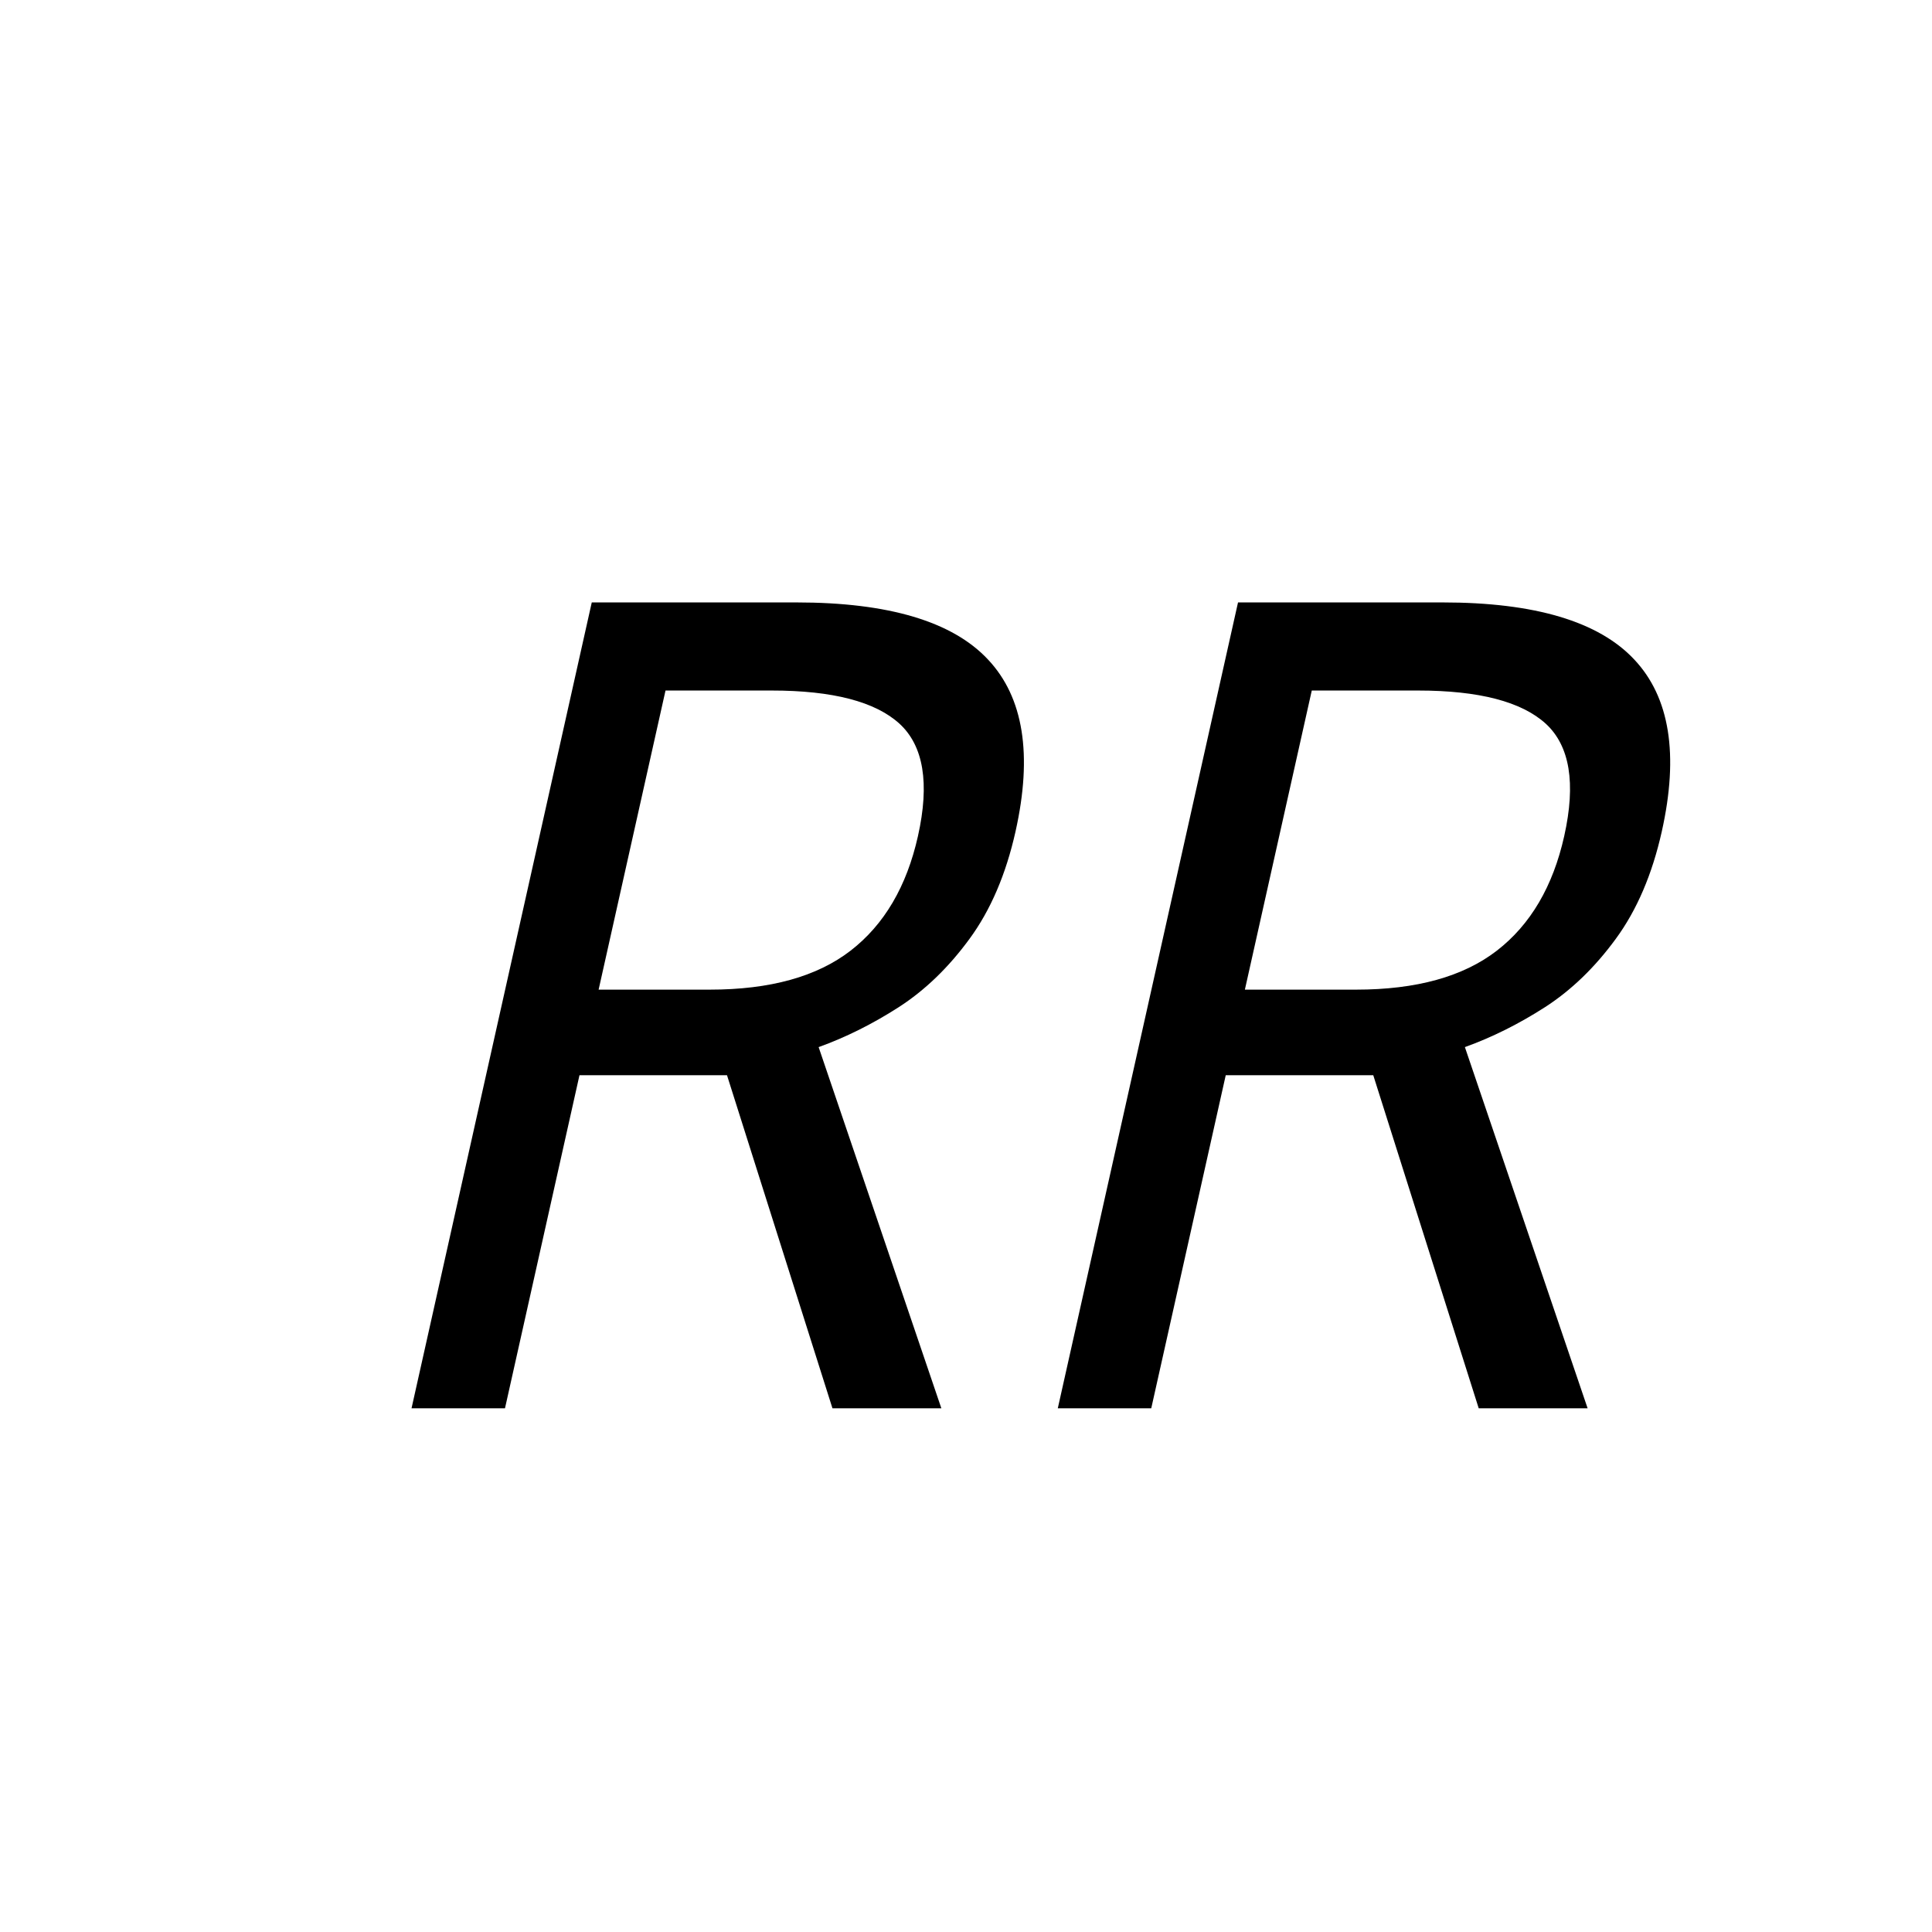
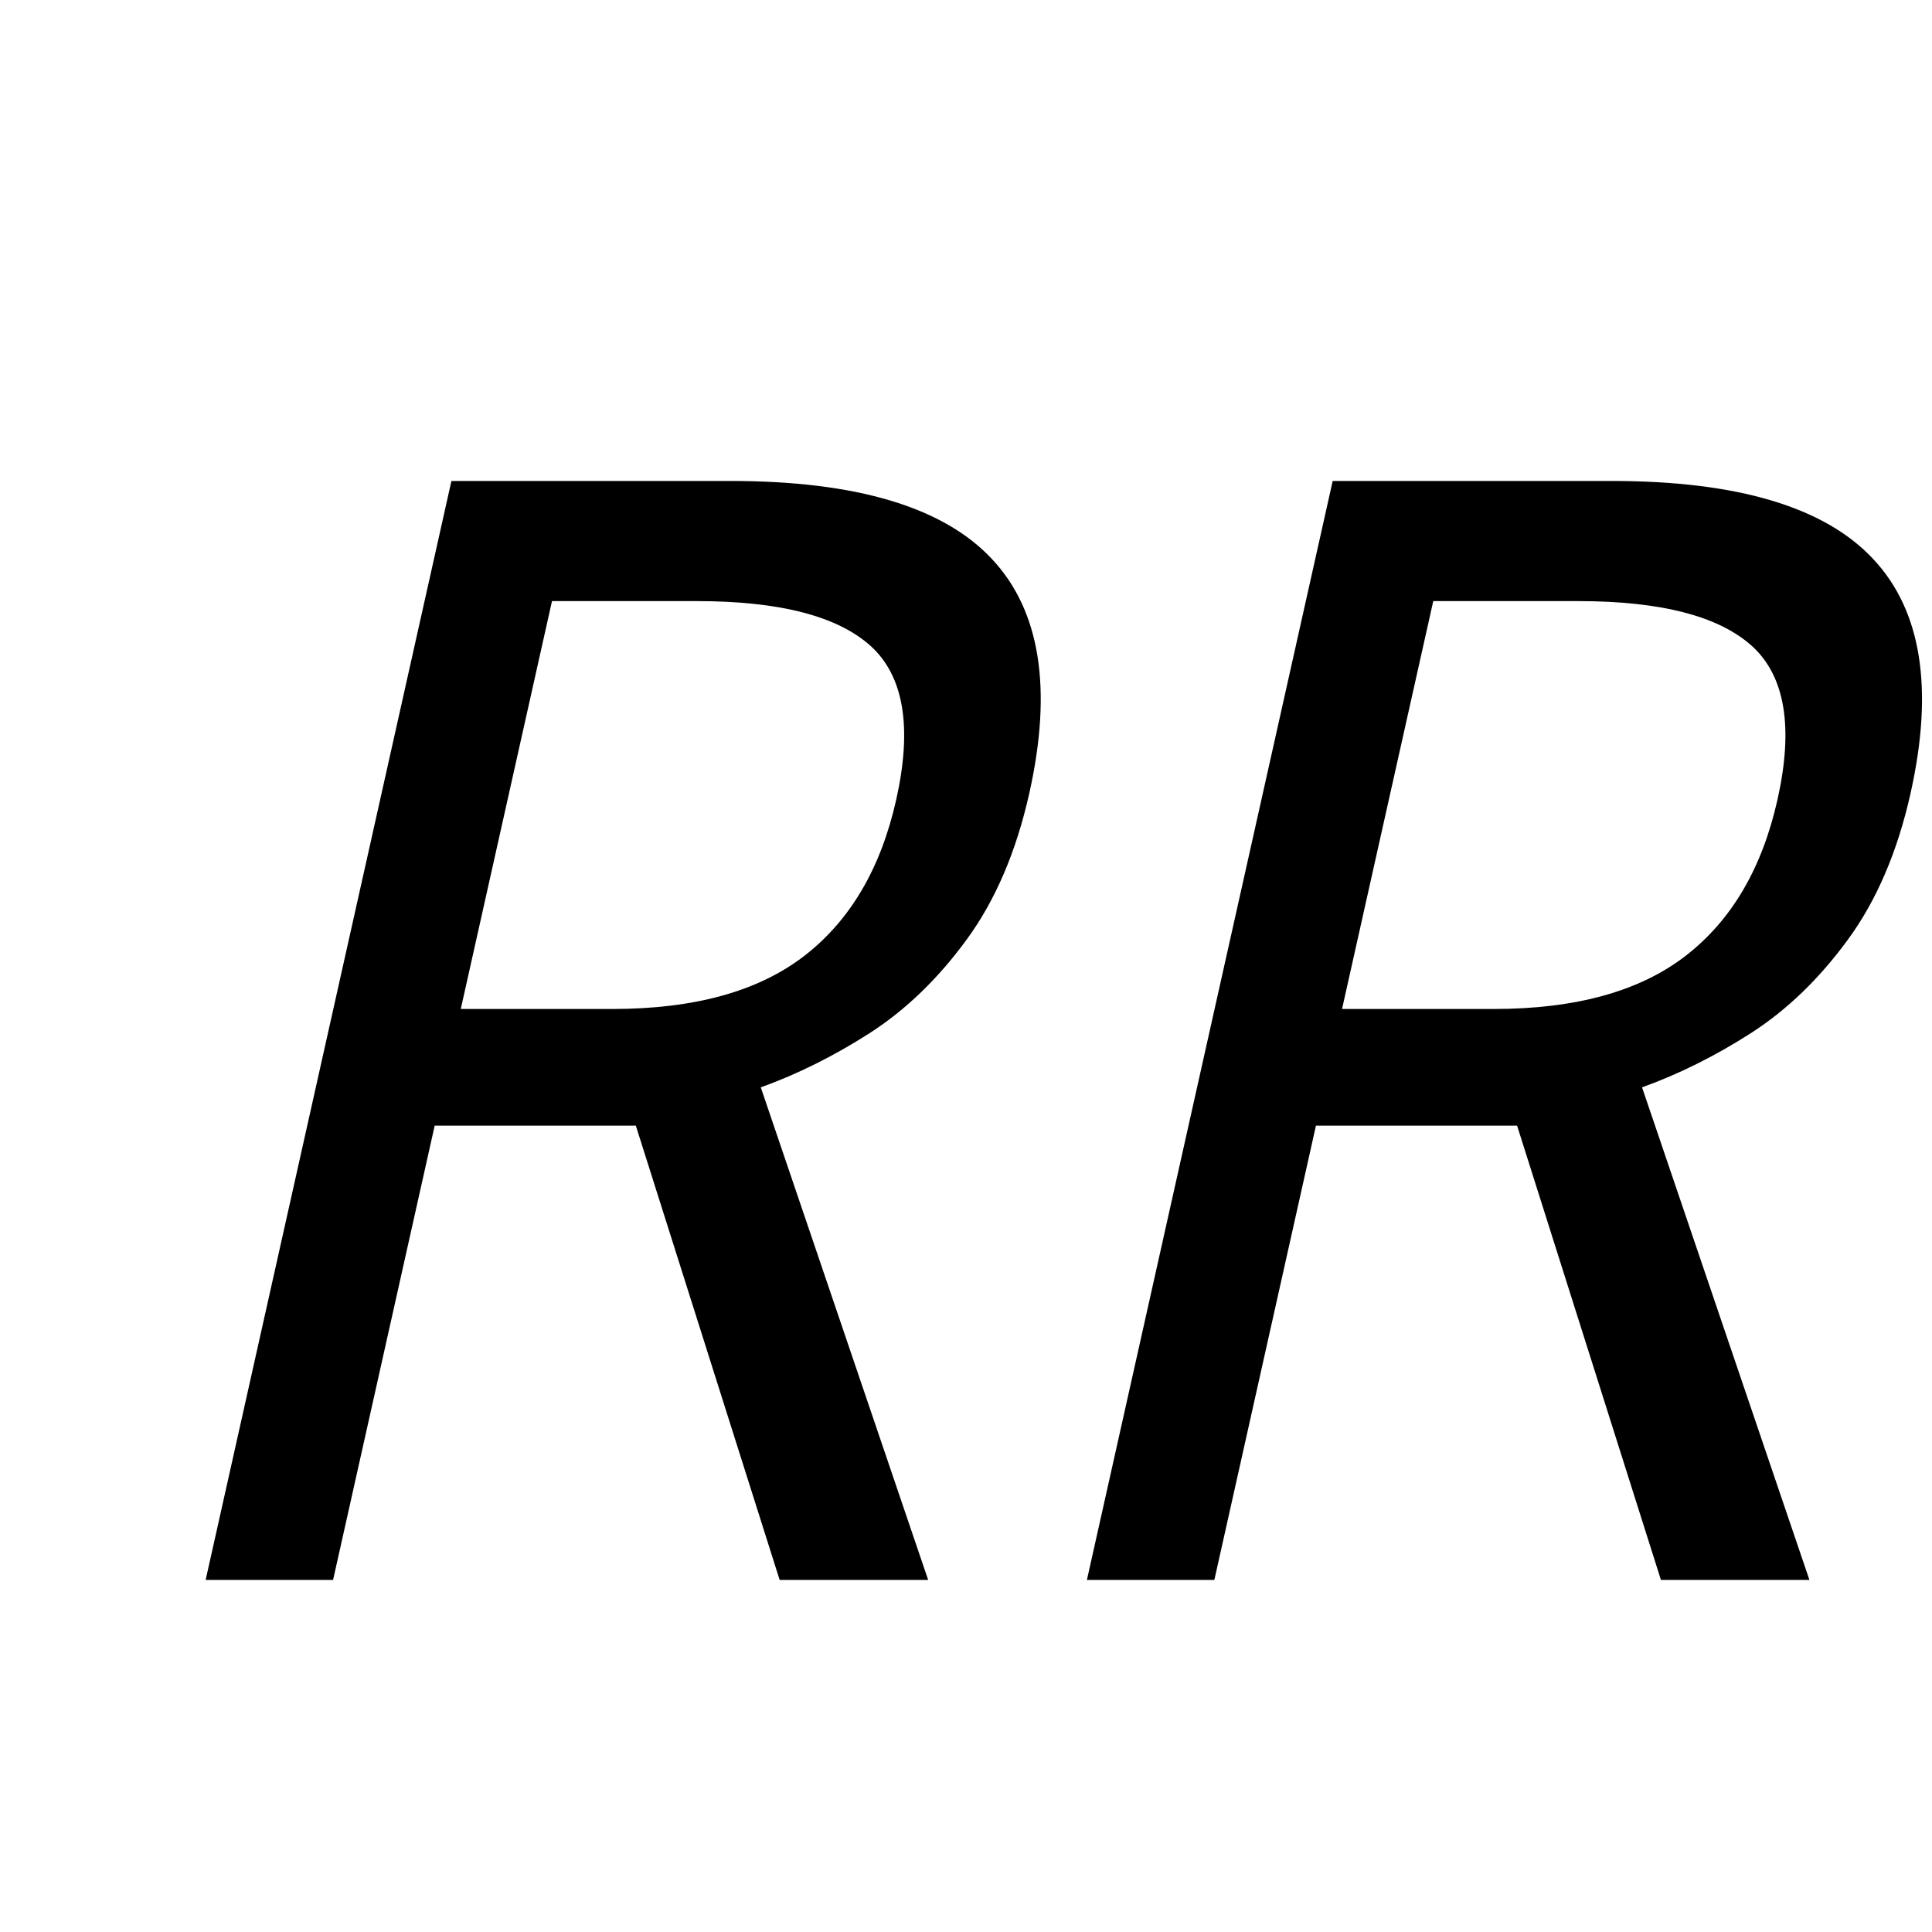
- <svg xmlns="http://www.w3.org/2000/svg" width="75mm" height="75mm" viewBox="0 0 75 75" version="1.1" id="svg1">
+ <svg xmlns="http://www.w3.org/2000/svg" width="55mm" height="55mm" viewBox="0 0 55 55" version="1.1" id="svg1">
  <defs id="defs1" />
  <g id="layer1">
-     <text xml:space="preserve" style="font-style:normal;font-variant:normal;font-weight:normal;font-stretch:normal;font-size:42.04px;line-height:normal;font-family:Impact;-inkscape-font-specification:'Impact, Normal';font-variant-ligatures:normal;font-variant-caps:normal;font-variant-numeric:normal;font-variant-east-asian:normal;text-decoration-color:#000000;fill:#000000;stroke-width:1.043;-inkscape-stroke:none;fill-opacity:1" x="25.317" y="52.452" id="text1" transform="matrix(0.9594385,0,-0.2330983,1.042276,0,0)">
-       <tspan id="tspan1" style="font-style:normal;font-variant:normal;font-weight:normal;font-stretch:normal;font-size:42.04px;font-family:Impact;-inkscape-font-specification:'Impact, Normal';font-variant-ligatures:normal;font-variant-caps:normal;font-variant-numeric:normal;font-variant-east-asian:normal;fill:#000000;stroke-width:1.043;fill-opacity:1" x="25.317" y="52.452">RR</tspan>
+     <text xml:space="preserve" style="font-style:normal;font-variant:normal;font-weight:normal;font-stretch:normal;font-size:42.04px;line-height:normal;font-family:Impact;-inkscape-font-specification:'Impact, Normal';font-variant-ligatures:normal;font-variant-caps:normal;font-variant-numeric:normal;font-variant-east-asian:normal;text-decoration-color:#000000;fill:#000000;fill-opacity:1;stroke-width:1.043;-inkscape-stroke:none" x="12.507" y="43.15" id="text1" transform="matrix(0.9594385,0,-0.2330983,1.042276,0,0)">
+       <tspan id="tspan1" style="font-style:normal;font-variant:normal;font-weight:normal;font-stretch:normal;font-size:42.04px;font-family:Impact;-inkscape-font-specification:'Impact, Normal';font-variant-ligatures:normal;font-variant-caps:normal;font-variant-numeric:normal;font-variant-east-asian:normal;fill:#000000;fill-opacity:1;stroke-width:1.043" x="12.507" y="43.15">RR</tspan>
    </text>
  </g>
</svg>
